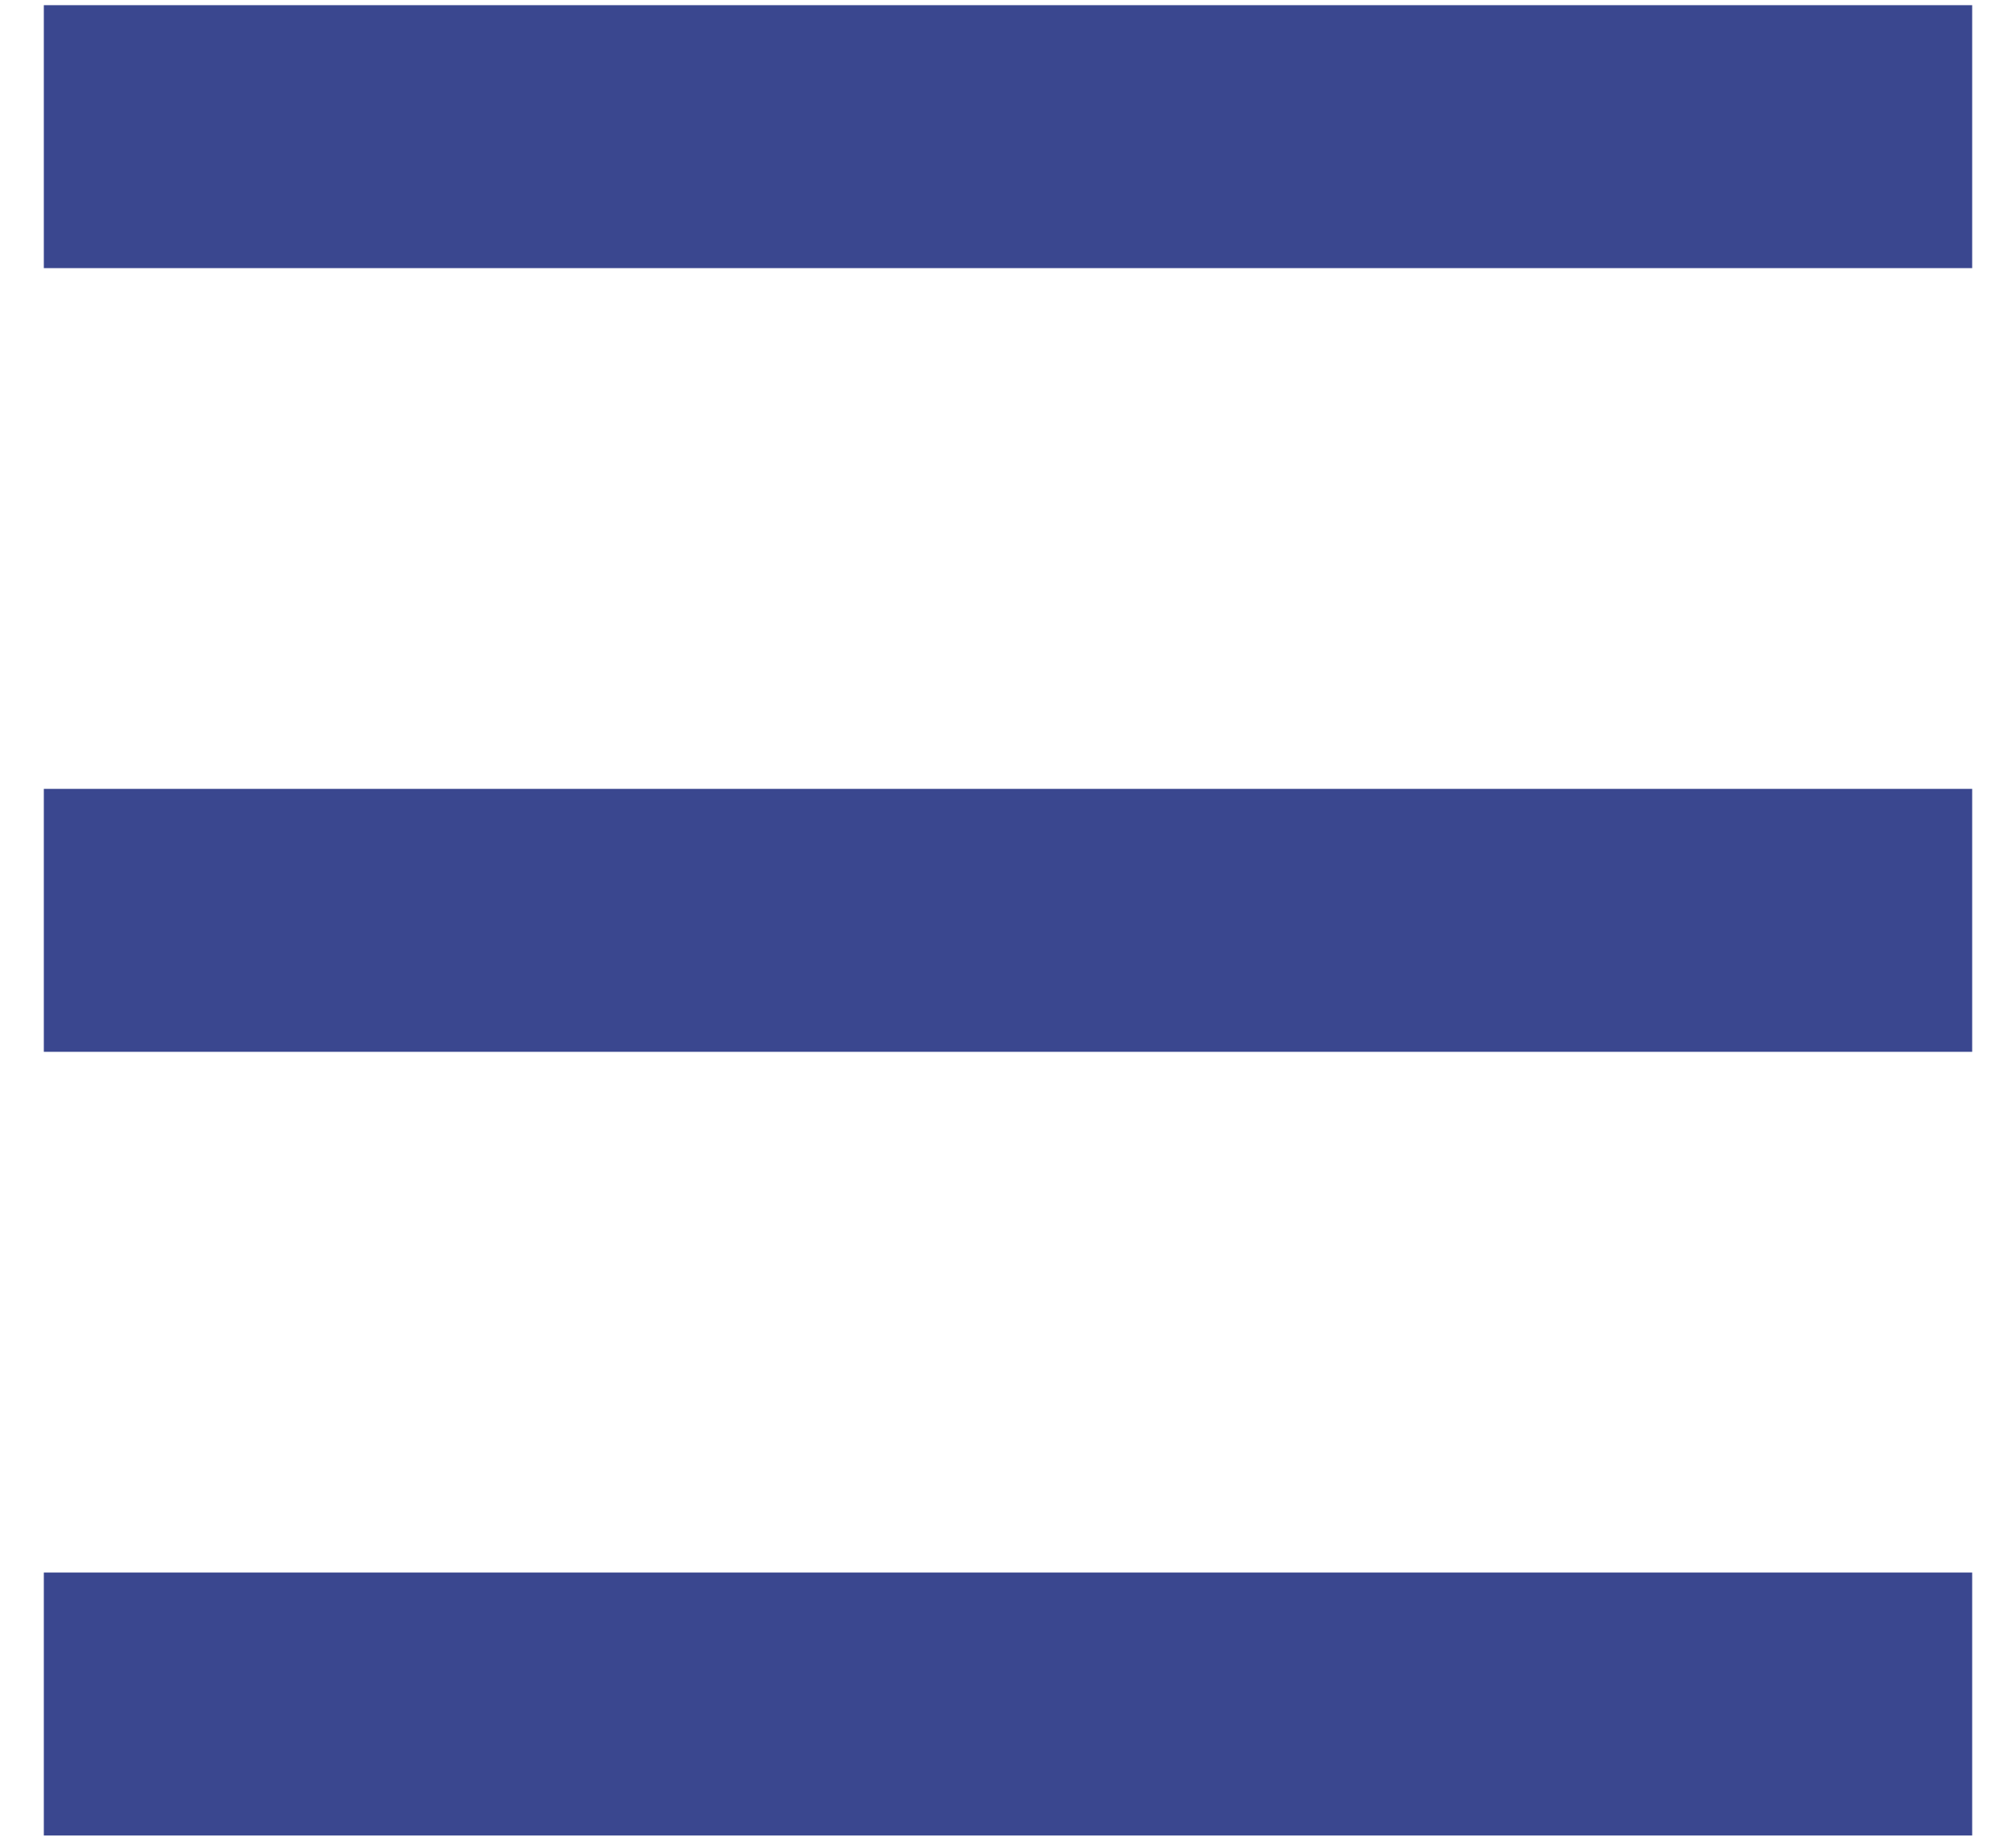
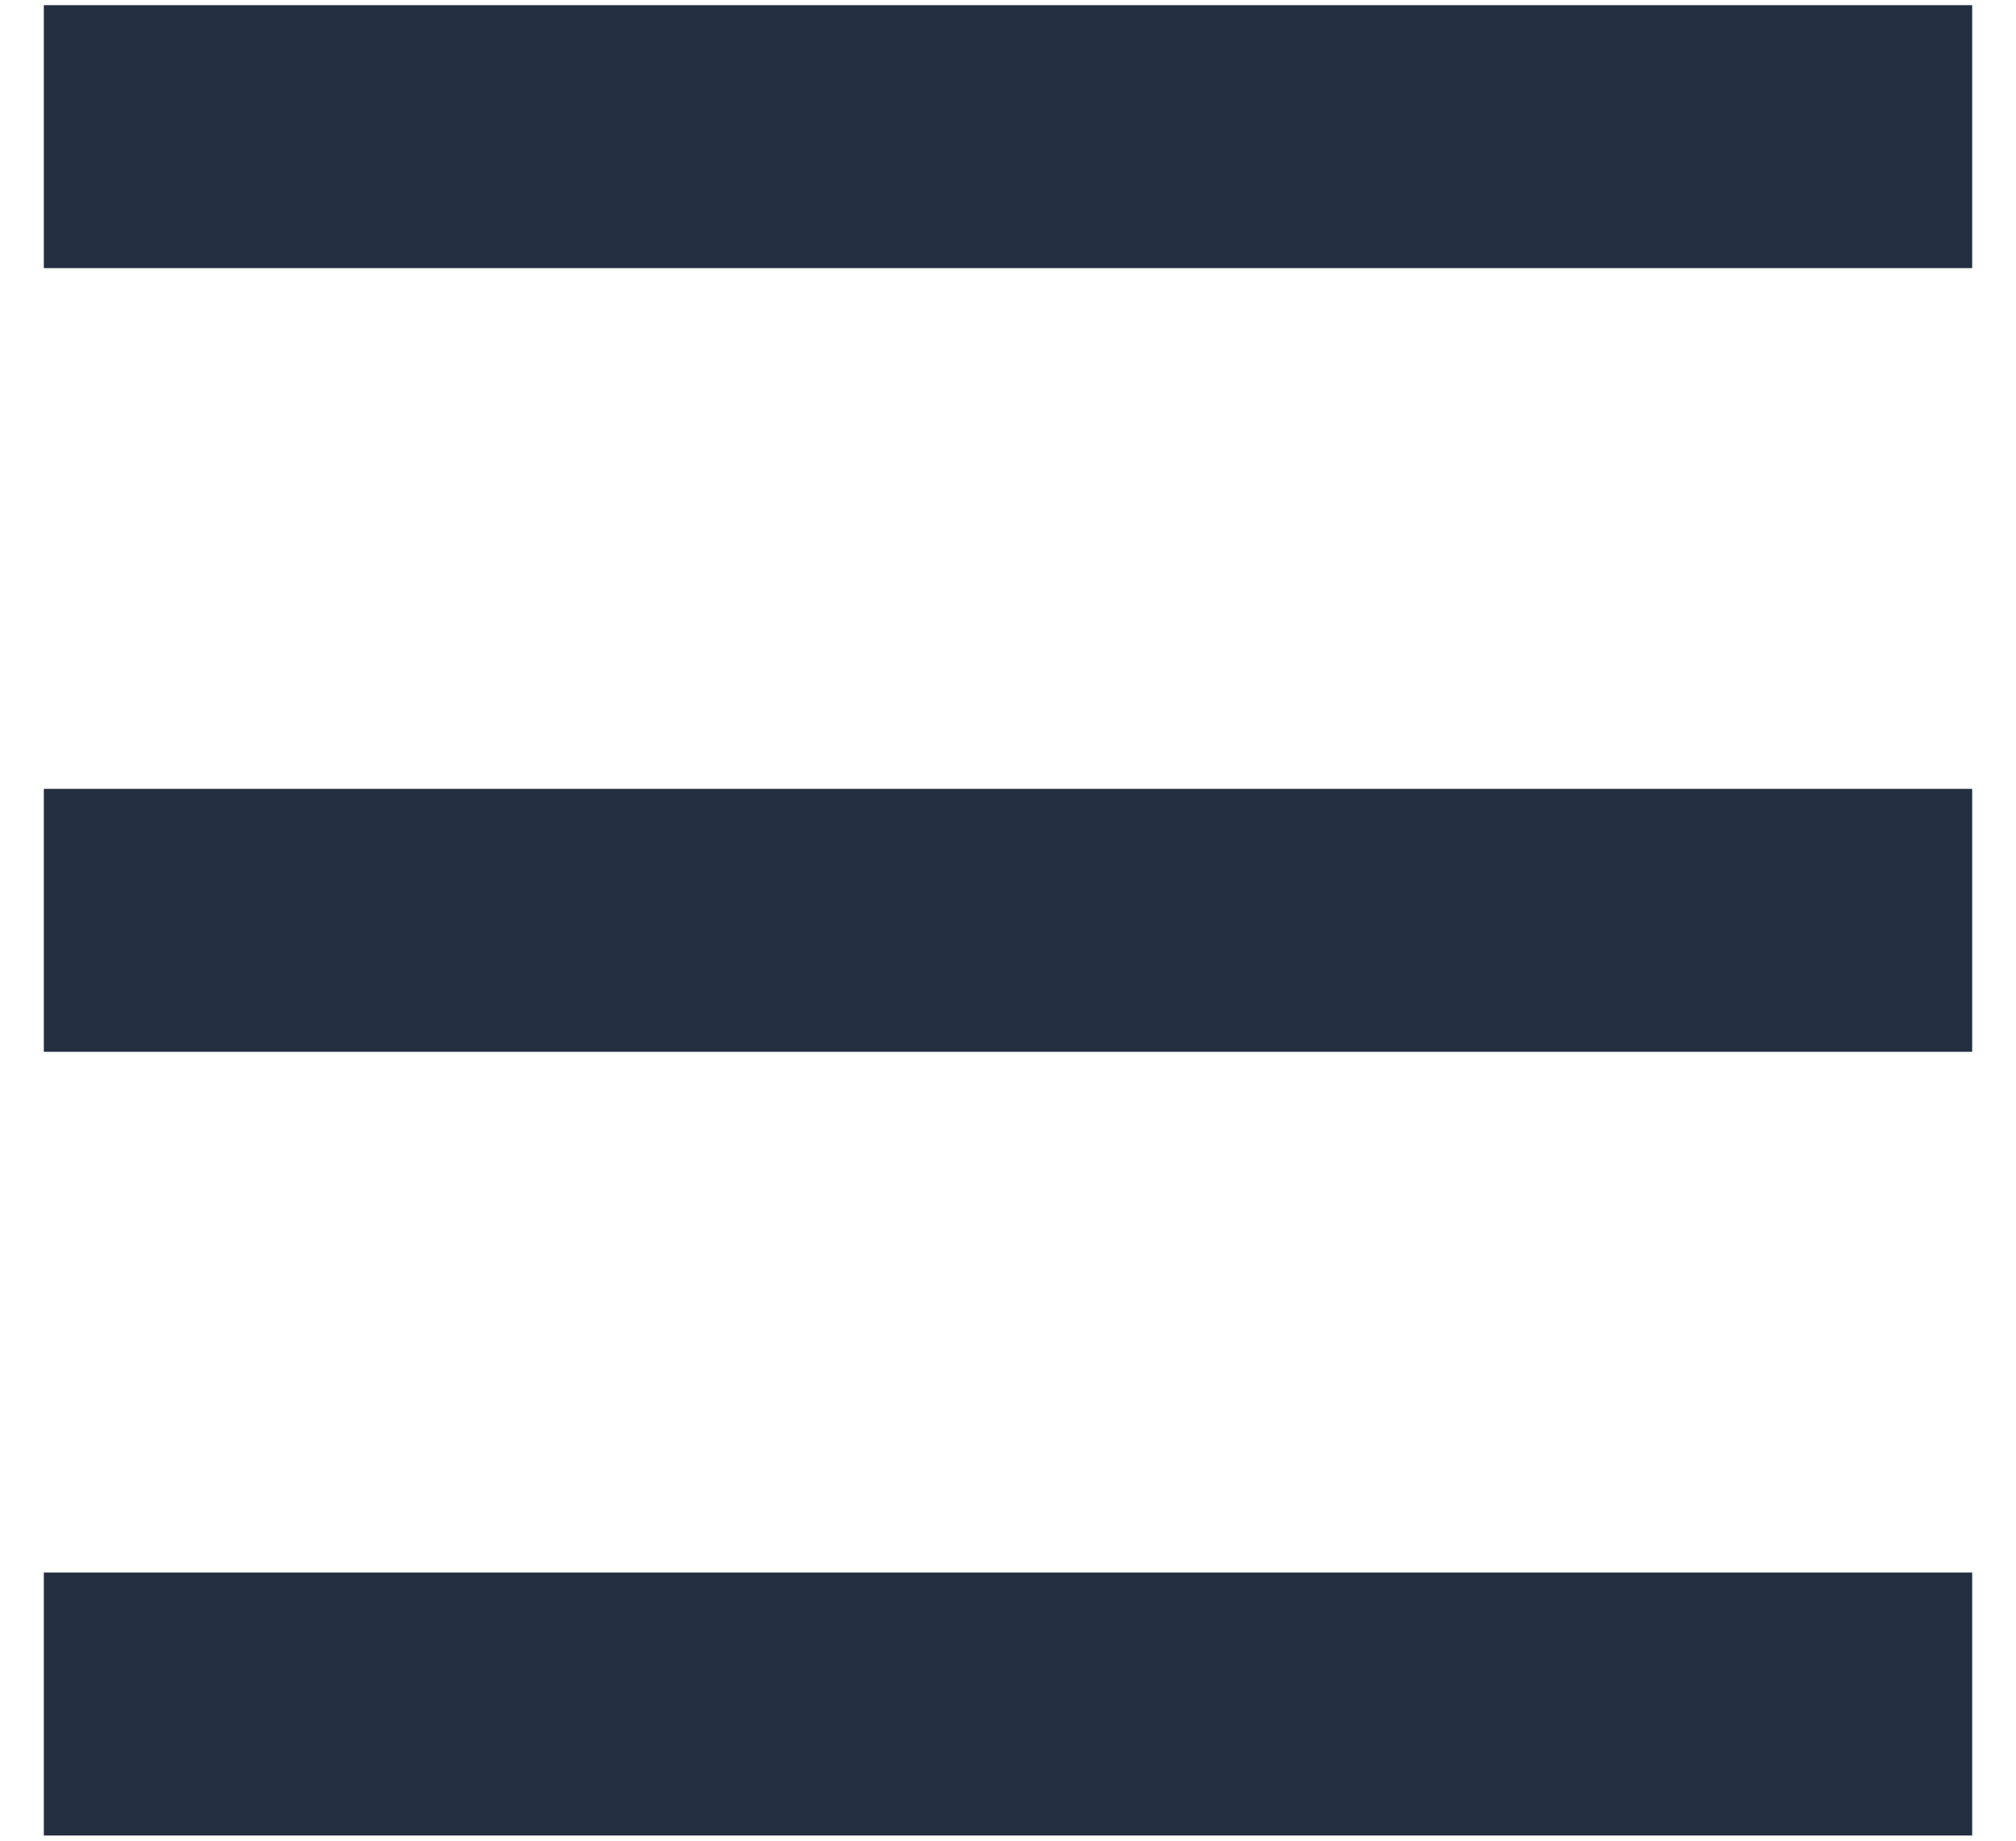
<svg xmlns="http://www.w3.org/2000/svg" width="23px" height="21px" viewBox="0 0 23 21" version="1.1">
  <g id="Page-1" stroke="none" stroke-width="1" fill="none" fill-rule="evenodd" stroke-linecap="square">
-     <g id="NewVisuals-768x1024" transform="translate(-26, -135)" fill-rule="nonzero" stroke="#3A478F" stroke-width="3">
+     <g id="NewVisuals-768x1024" transform="translate(-26, -135)" fill-rule="nonzero" stroke="#232f40" stroke-width="3">
      <g id="Group-4" transform="translate(28, 136)">
        <path d="M19,0.559 L0,0.559" id="Line-9" />
        <path d="M19,9.5 L0,9.5" id="Line-9" />
        <path d="M19,18.441 L0,18.441" id="Line-9" />
      </g>
    </g>
  </g>
</svg>
